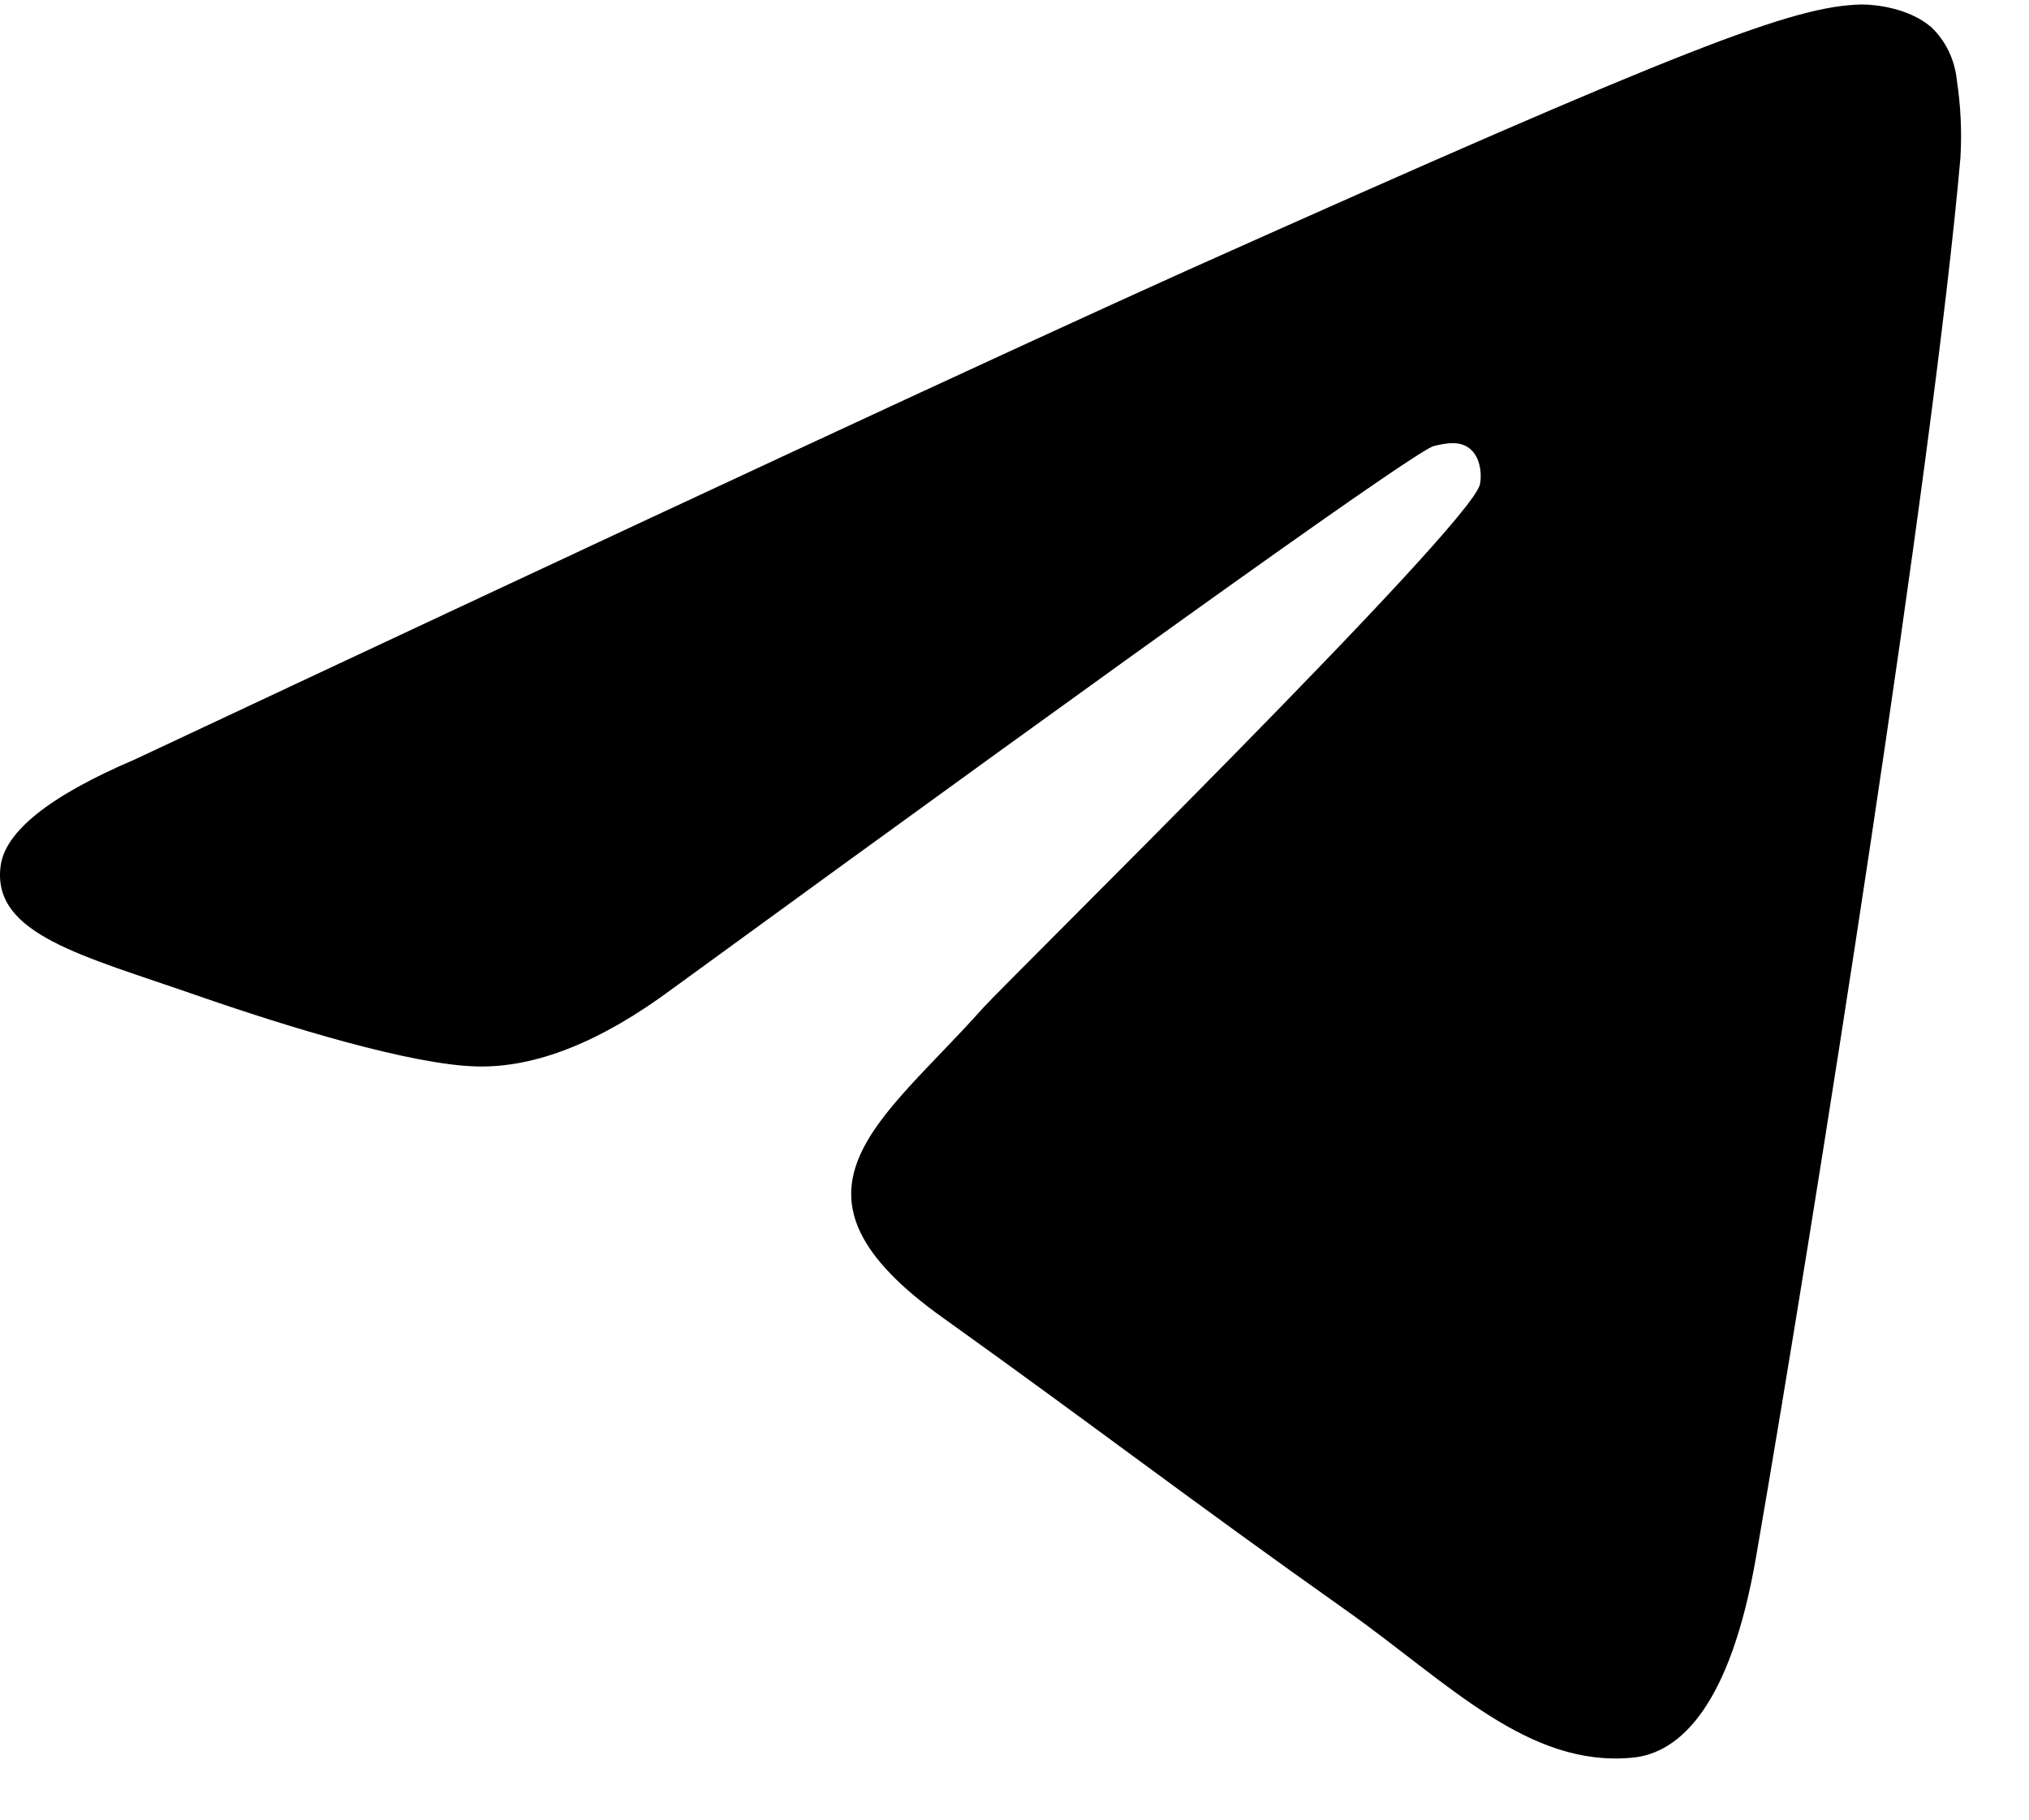
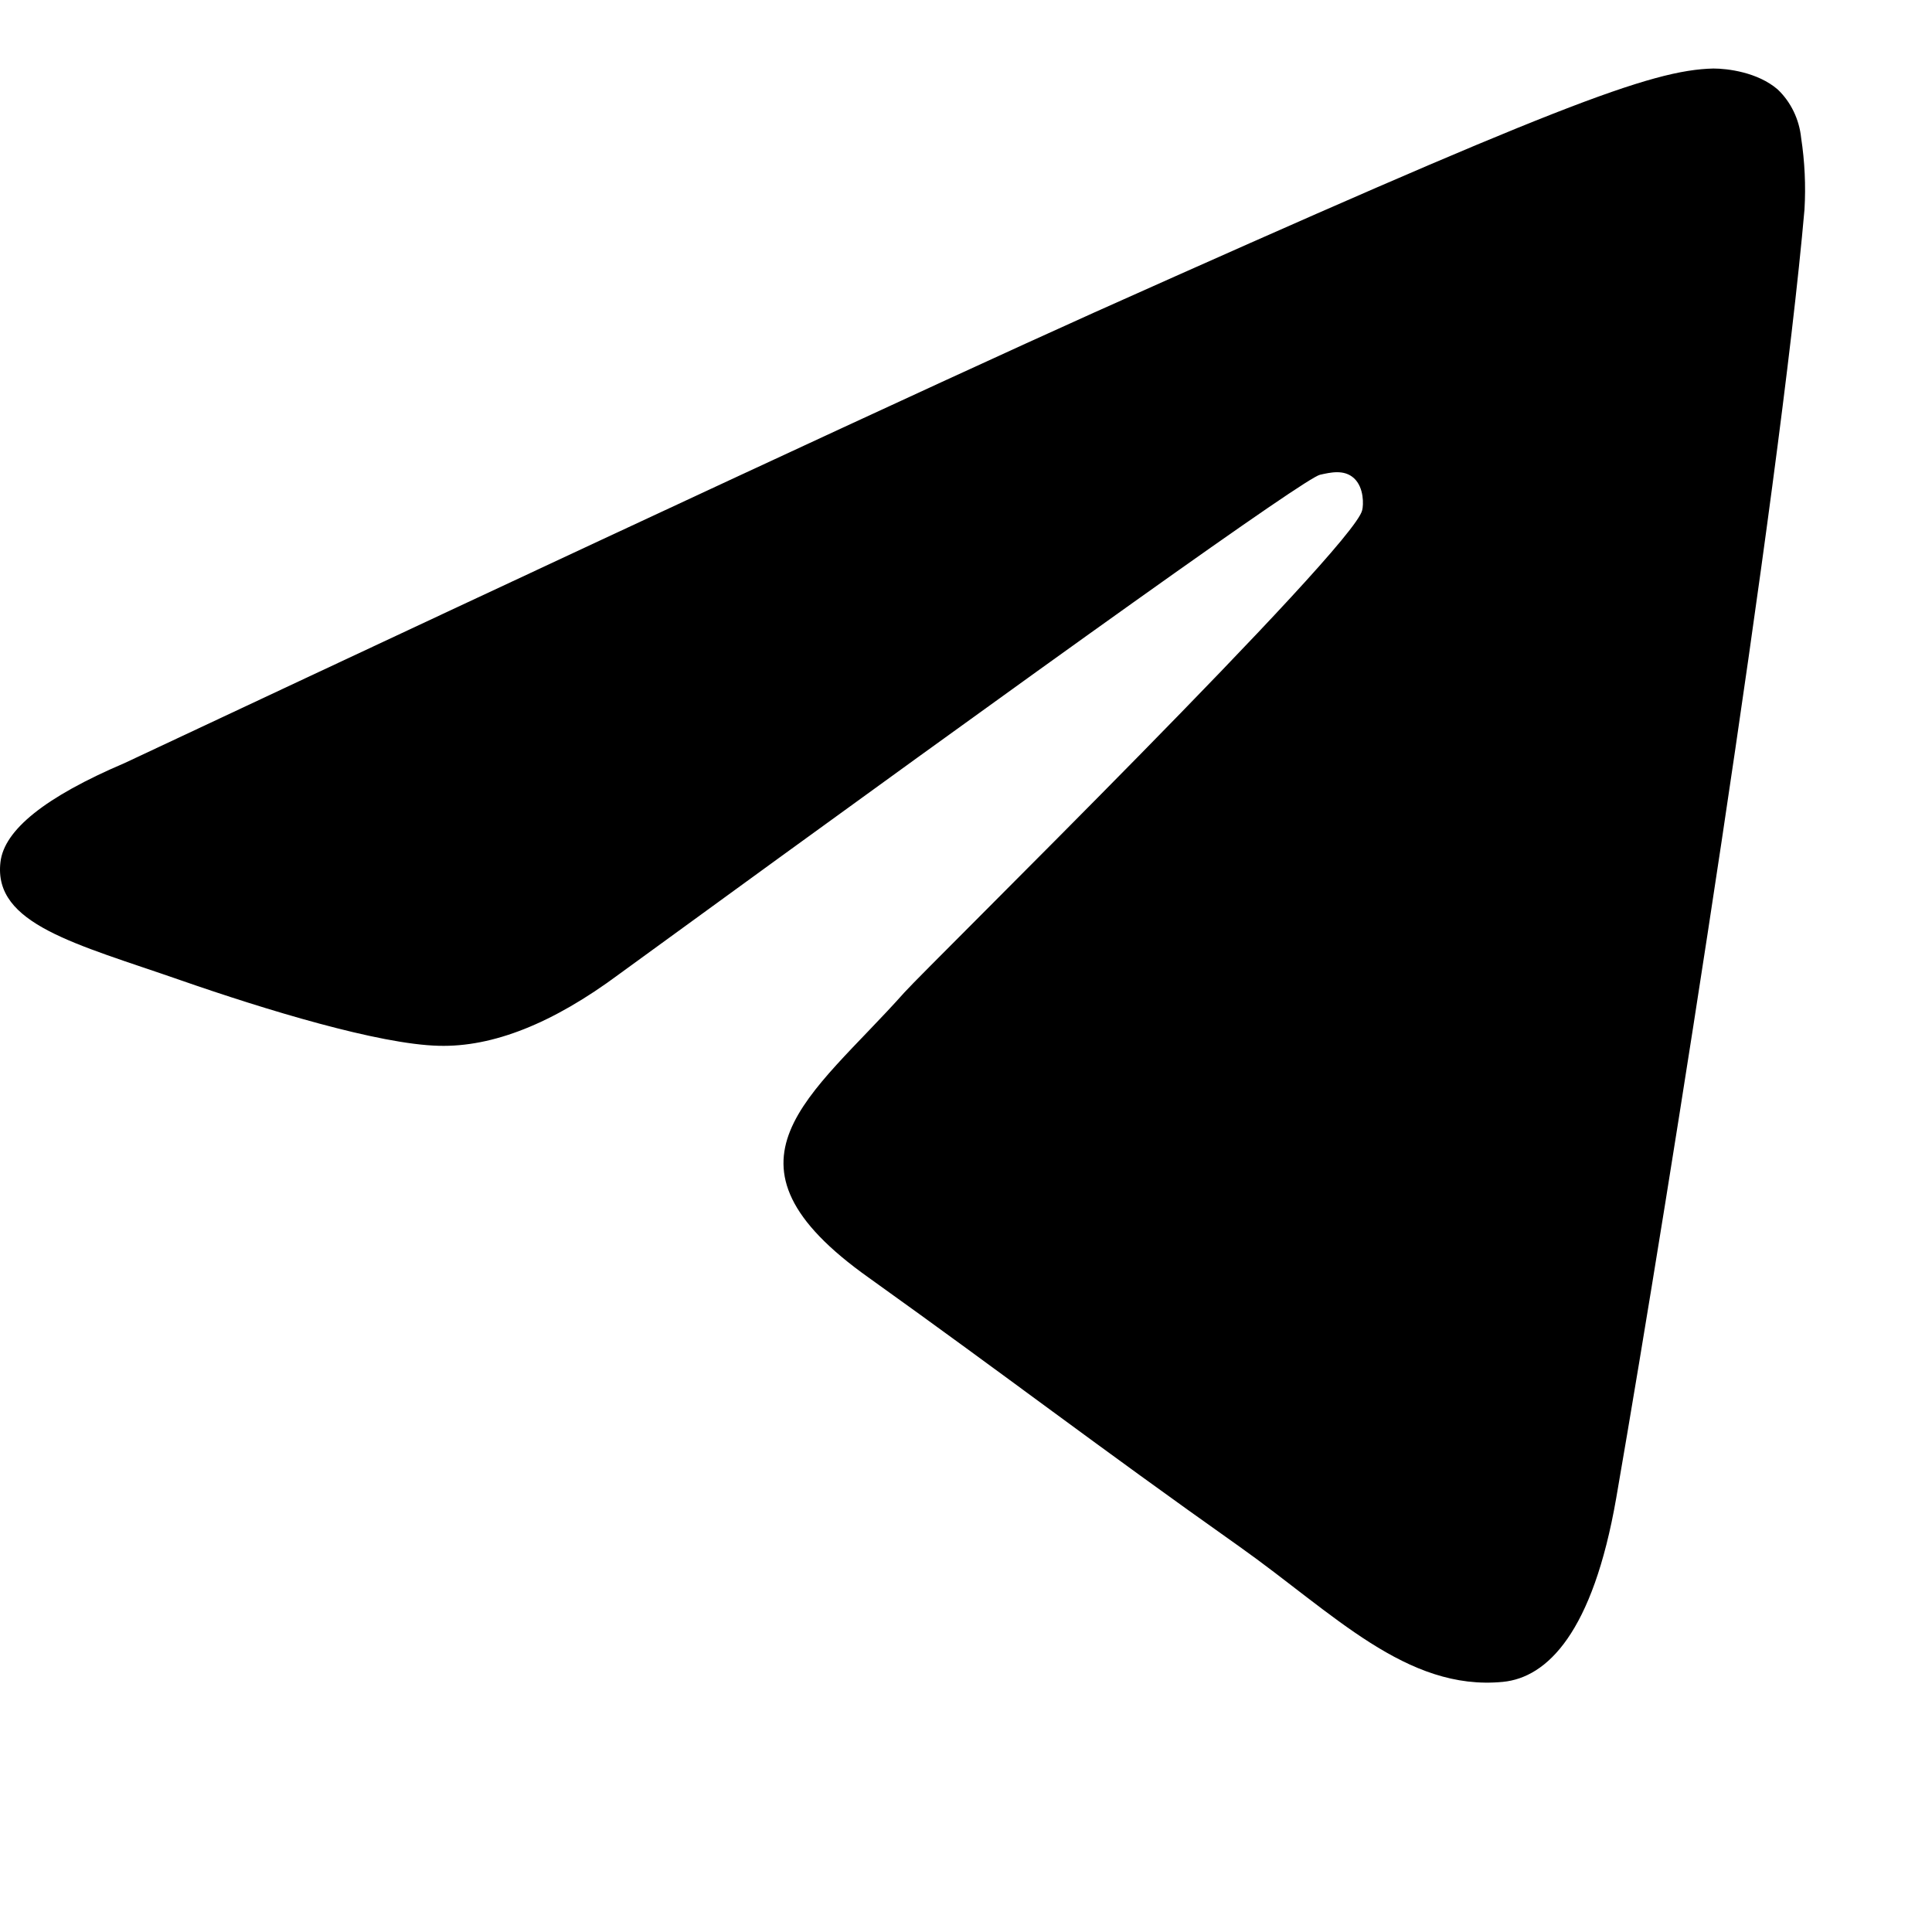
- <svg xmlns="http://www.w3.org/2000/svg" viewBox="0 0 29 26" id="telegram">
-   <path d="M28.02 2.253C27.635 6.653 25.949 17.338 25.096 22.265C24.732 24.353 24.024 25.049 23.337 25.116C21.839 25.262 20.705 24.05 19.248 23.017C16.979 21.412 15.689 20.413 13.493 18.842C10.944 17.035 12.598 16.036 14.045 14.409C14.43 13.982 21.027 7.506 21.152 6.922C21.173 6.843 21.183 6.574 21.027 6.428C20.871 6.282 20.653 6.338 20.497 6.372C20.268 6.424 16.639 9.01 9.612 14.128C8.585 14.891 7.652 15.261 6.813 15.239C5.886 15.217 4.117 14.678 2.796 14.218C1.183 13.656 -0.107 13.353 0.007 12.388C0.063 11.887 0.704 11.374 1.932 10.85C9.452 7.319 14.468 4.988 16.979 3.858C24.149 0.648 25.637 0.086 26.605 0.064C26.823 0.064 27.292 0.12 27.604 0.389C27.808 0.583 27.938 0.851 27.968 1.141C28.024 1.509 28.042 1.881 28.02 2.253Z" />
+ <svg xmlns="http://www.w3.org/2000/svg" viewBox="0 0 30 30">
+   <path d="M28.02 3.253C27.635 7.653 25.949 18.338 25.096 23.265C24.732 25.353 24.024 26.049 23.337 26.116C21.839 26.262 20.705 25.05 19.248 24.017C16.979 22.412 15.689 21.413 13.493 19.842C10.944 18.035 12.598 17.036 14.045 15.409C14.43 14.982 21.027 8.506 21.152 7.922C21.173 7.843 21.183 7.574 21.027 7.428C20.871 7.282 20.653 7.338 20.497 7.372C20.268 7.424 16.639 10.01 9.612 15.128C8.585 15.891 7.652 16.262 6.813 16.239C5.886 16.217 4.117 15.678 2.796 15.218C1.183 14.656 -0.107 14.353 0.007 13.388C0.063 12.887 0.704 12.374 1.932 11.85C9.452 8.319 14.468 5.988 16.979 4.858C24.149 1.648 25.637 1.086 26.605 1.064C26.823 1.064 27.292 1.12 27.604 1.389C27.808 1.583 27.938 1.851 27.968 2.141C28.024 2.509 28.042 2.881 28.02 3.253Z" />
</svg>
